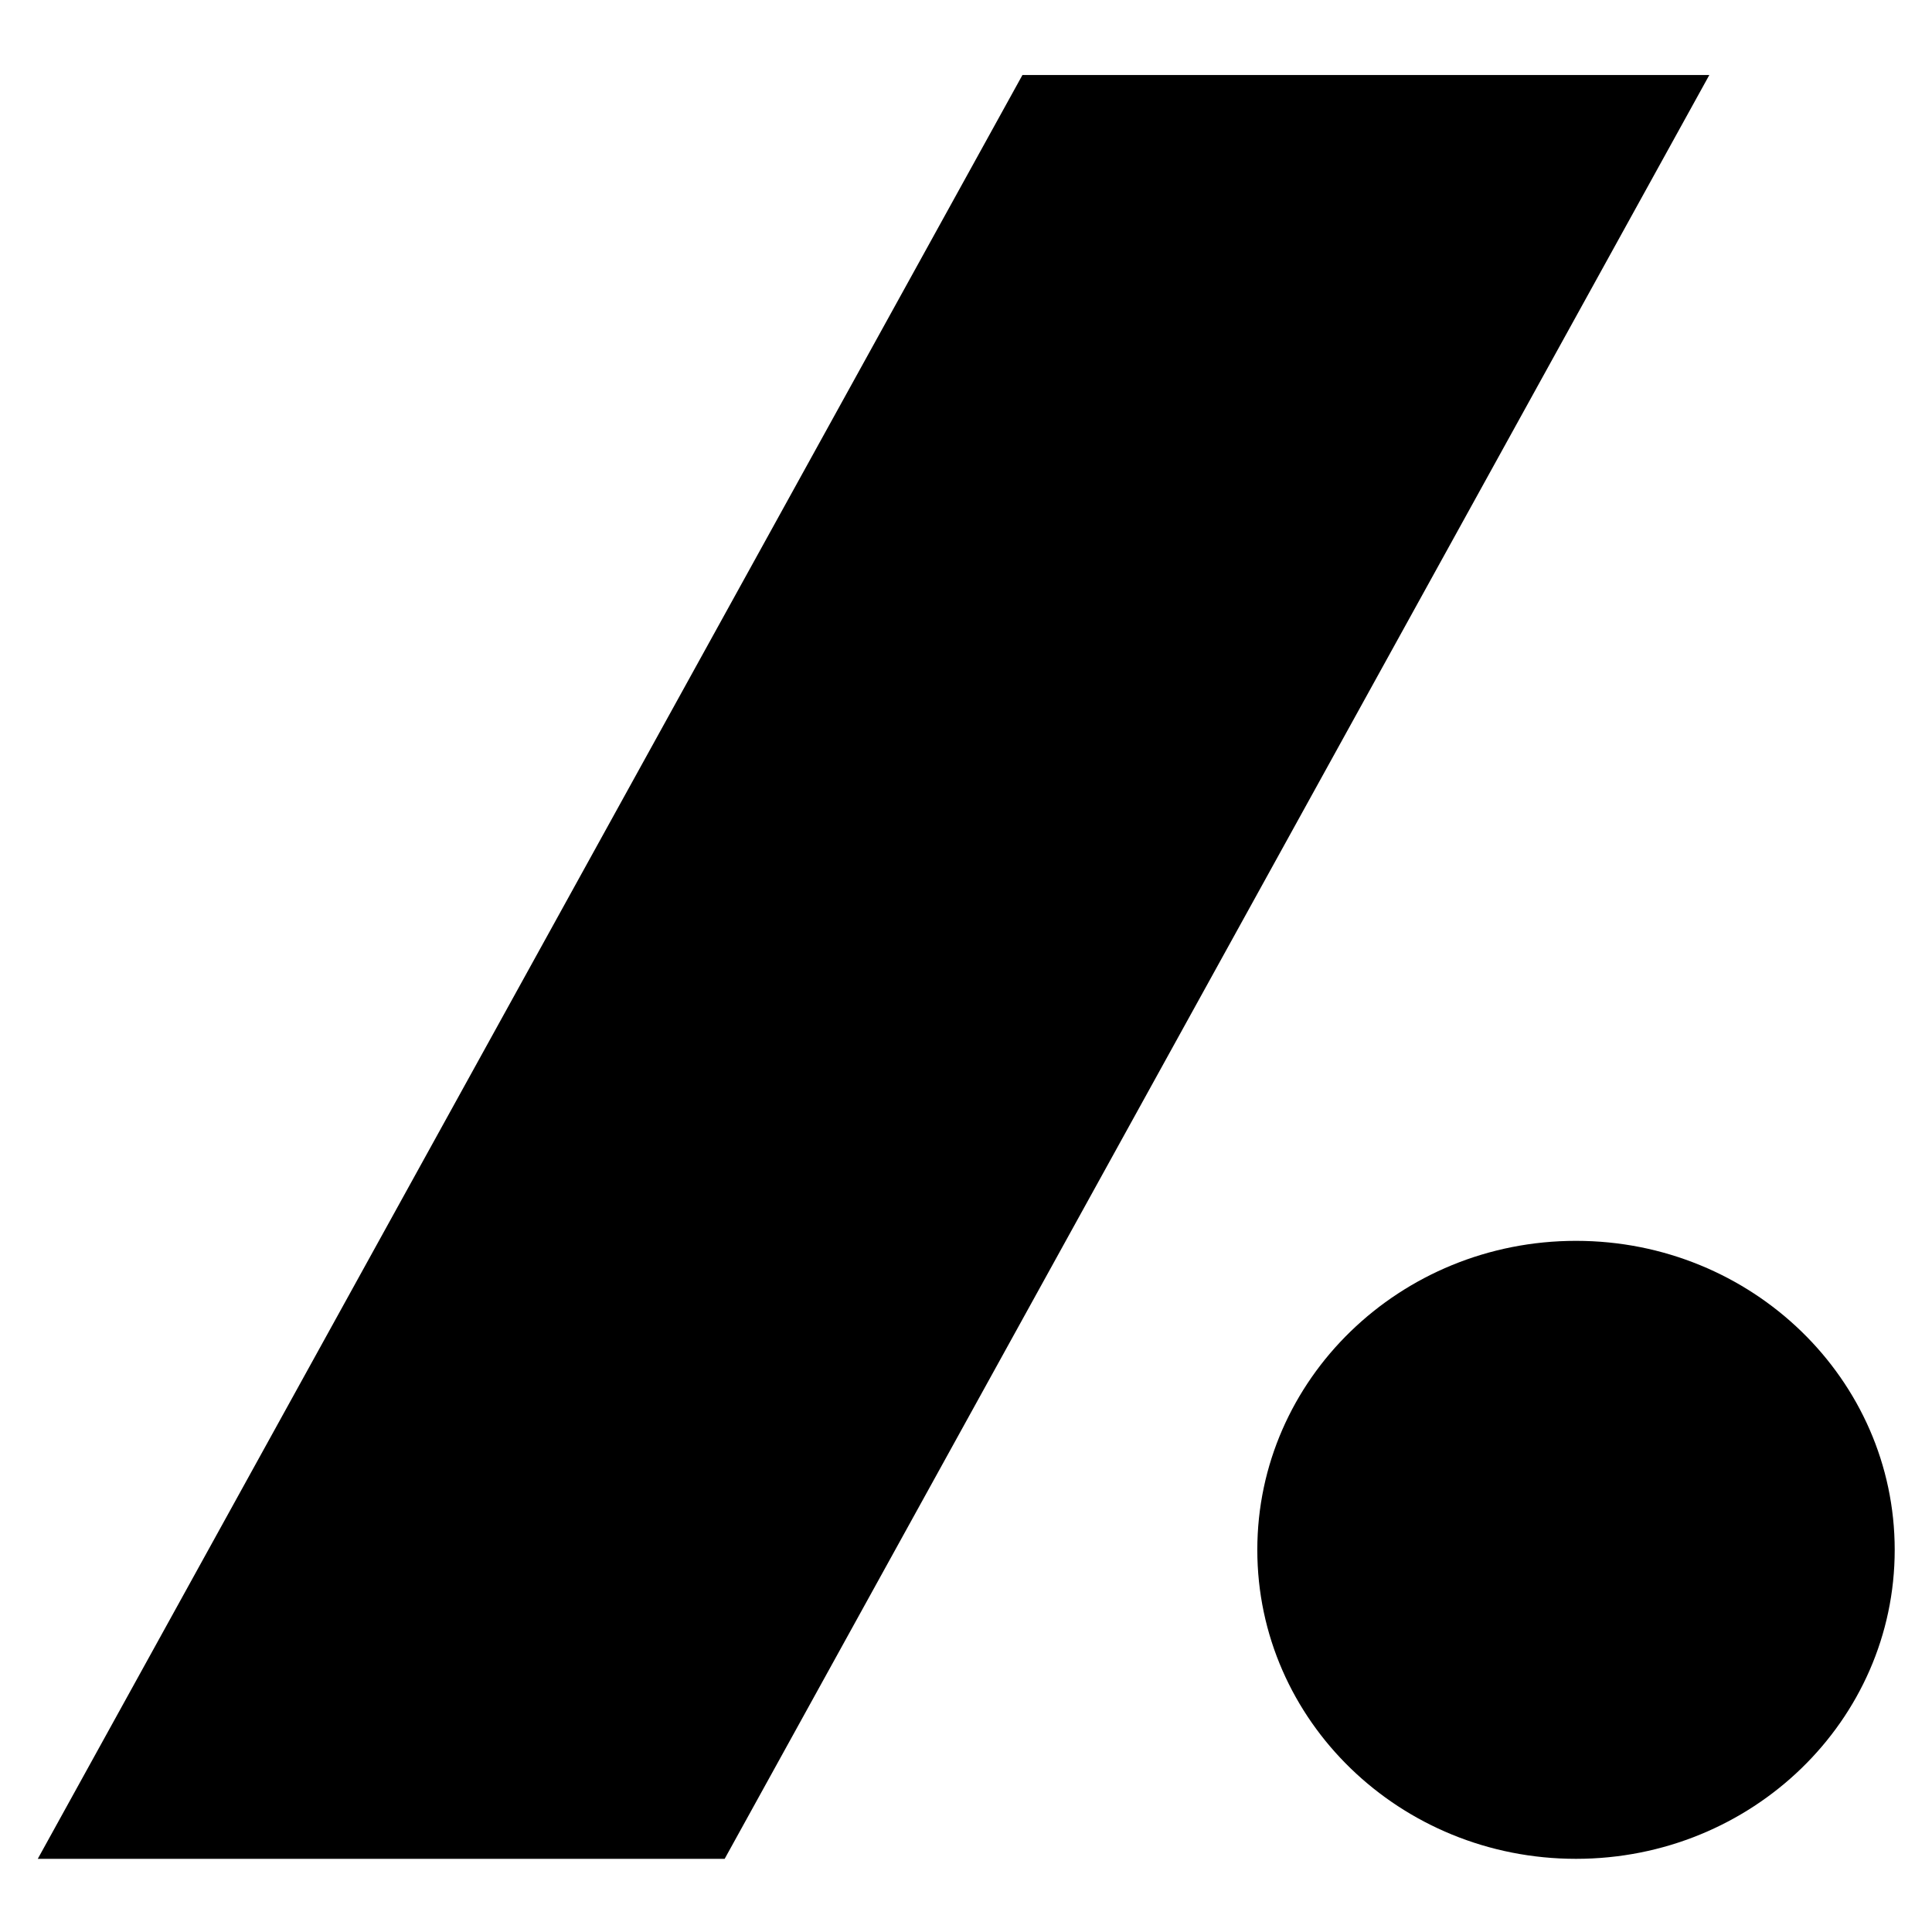
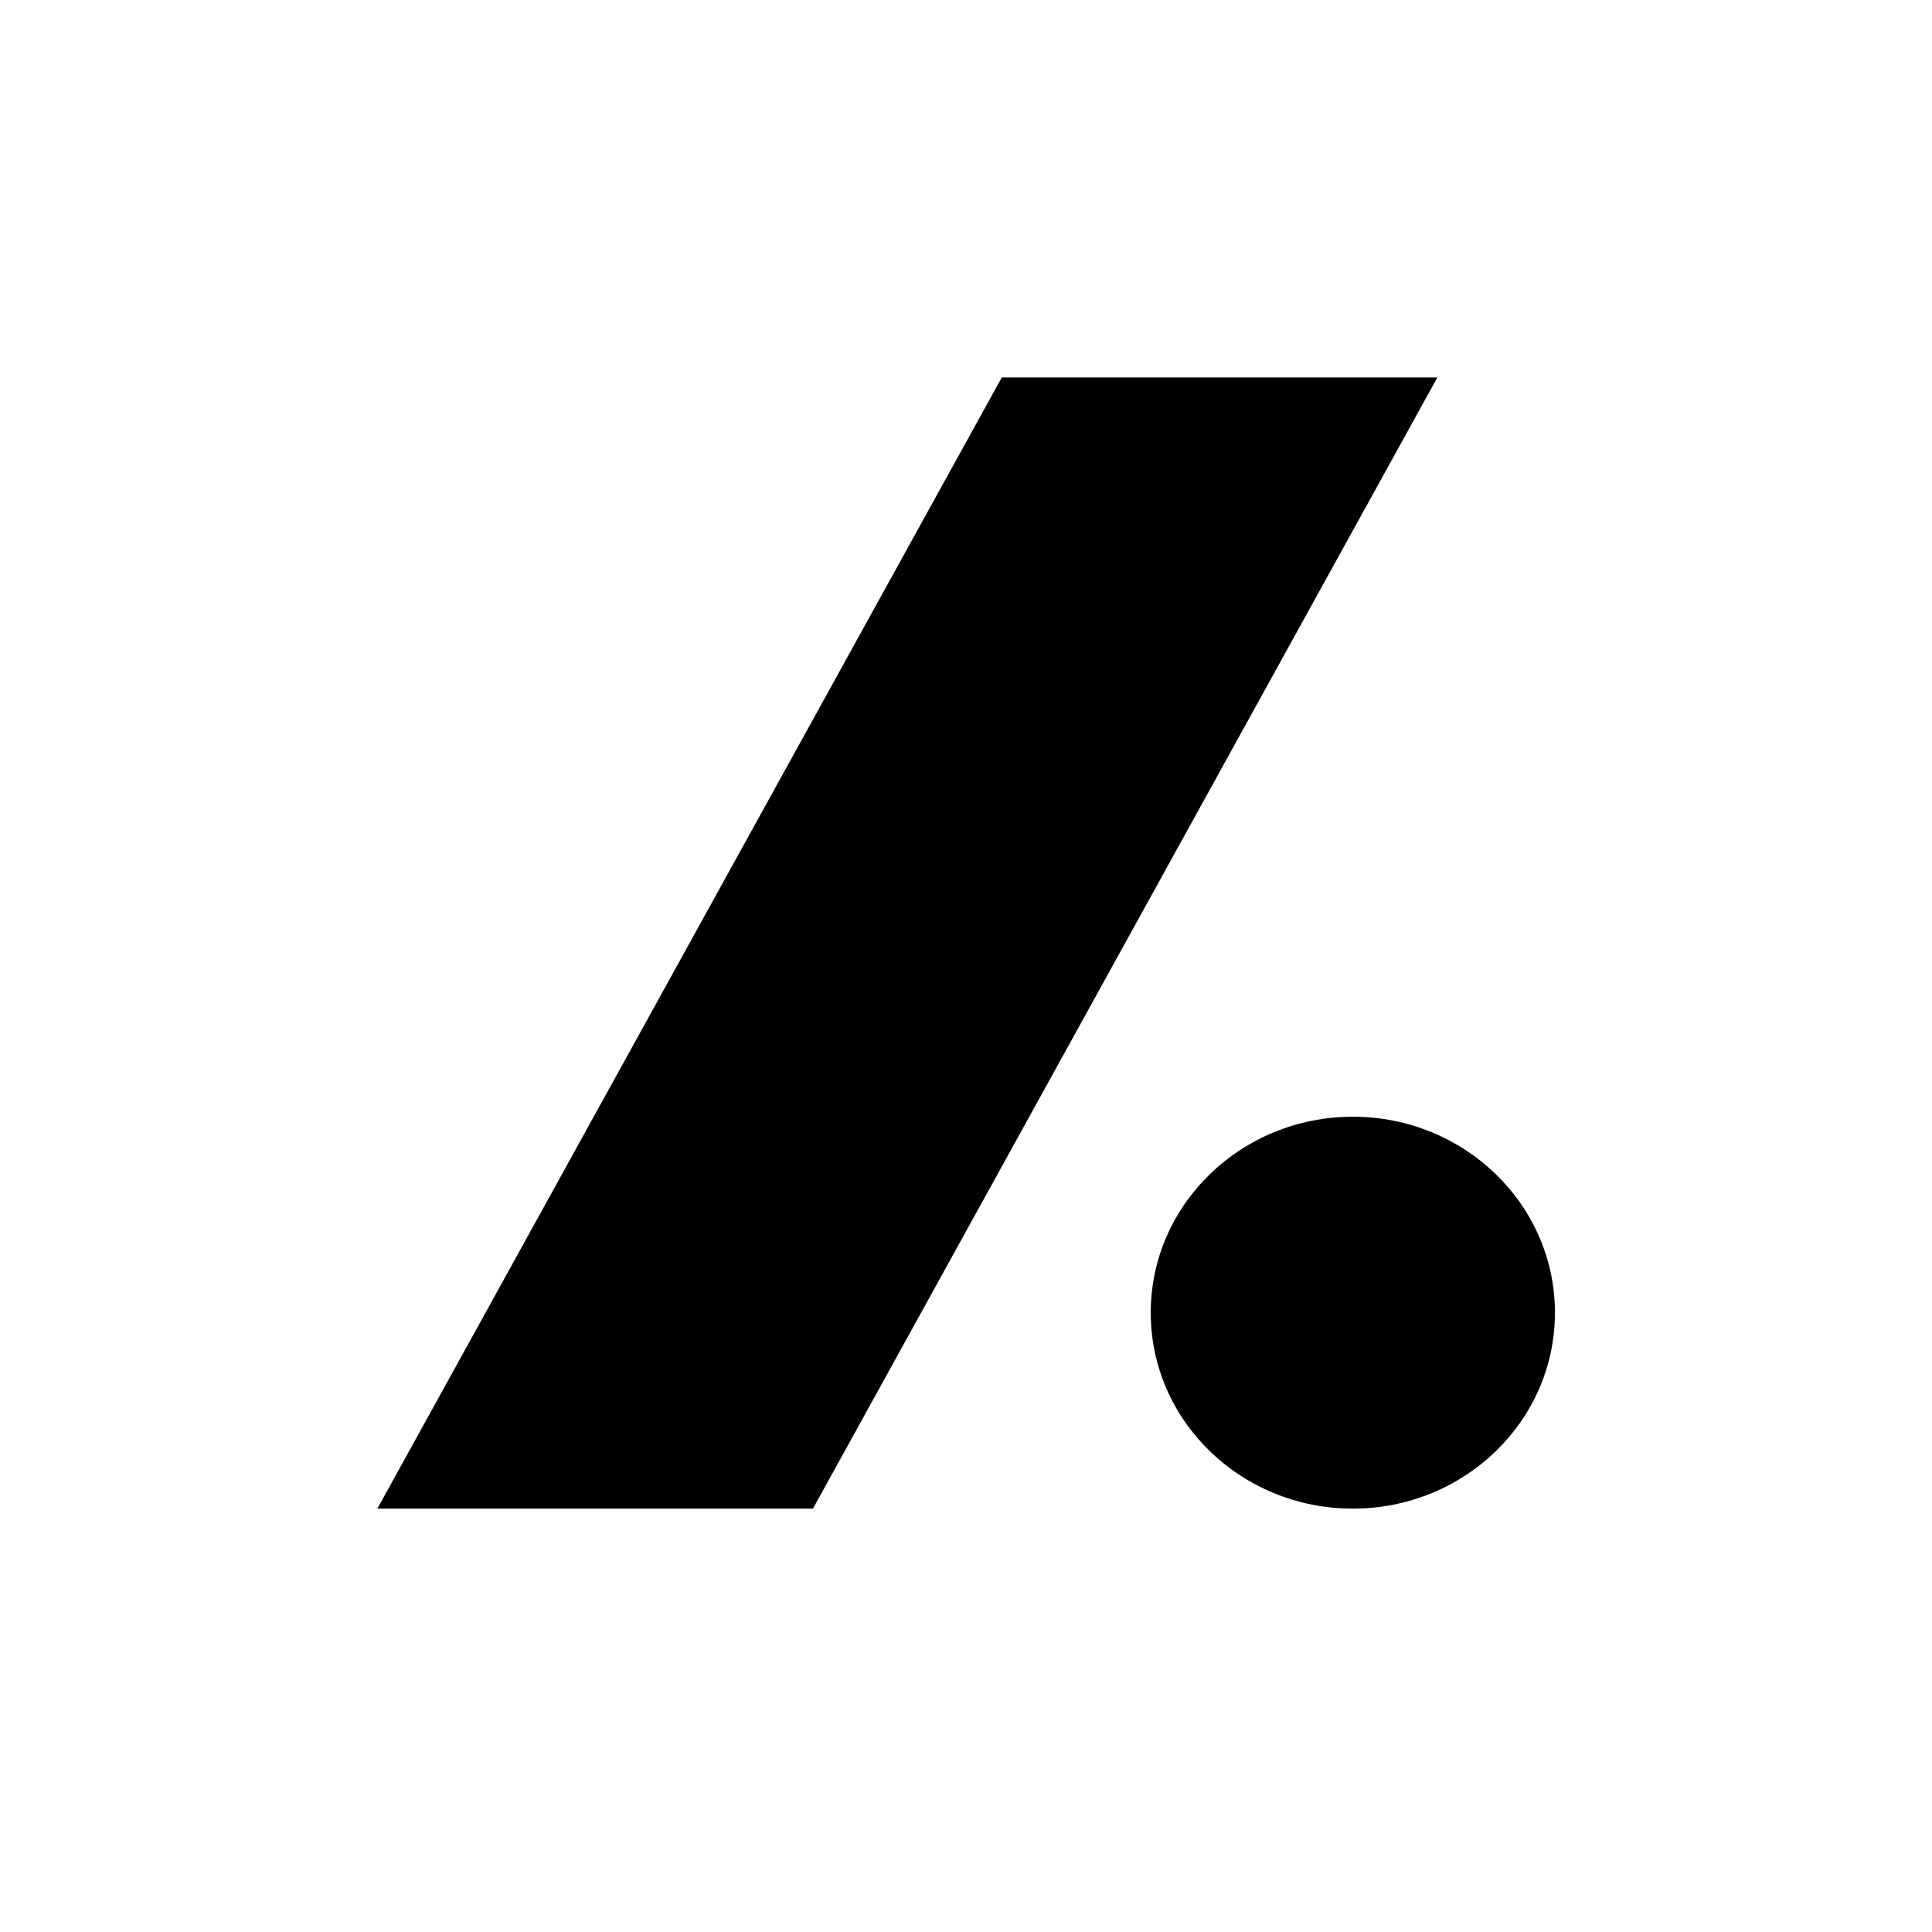
- <svg xmlns="http://www.w3.org/2000/svg" viewBox="-16 -32 832 832">
+ <svg xmlns="http://www.w3.org/2000/svg" viewBox="-256 -256 1312 1312">
  <path d="M799.94 635.43c0 73.56-61.46 133.06-137.25 133.06-75.78 0-137.24-59.5-137.24-133.06 0-73.47 61.46-133.07 137.24-133.07 75.79 0 137.25 59.6 137.25 133.07zM424.31.3L.27 768.49h295.8L720.11.3z" />
</svg>
